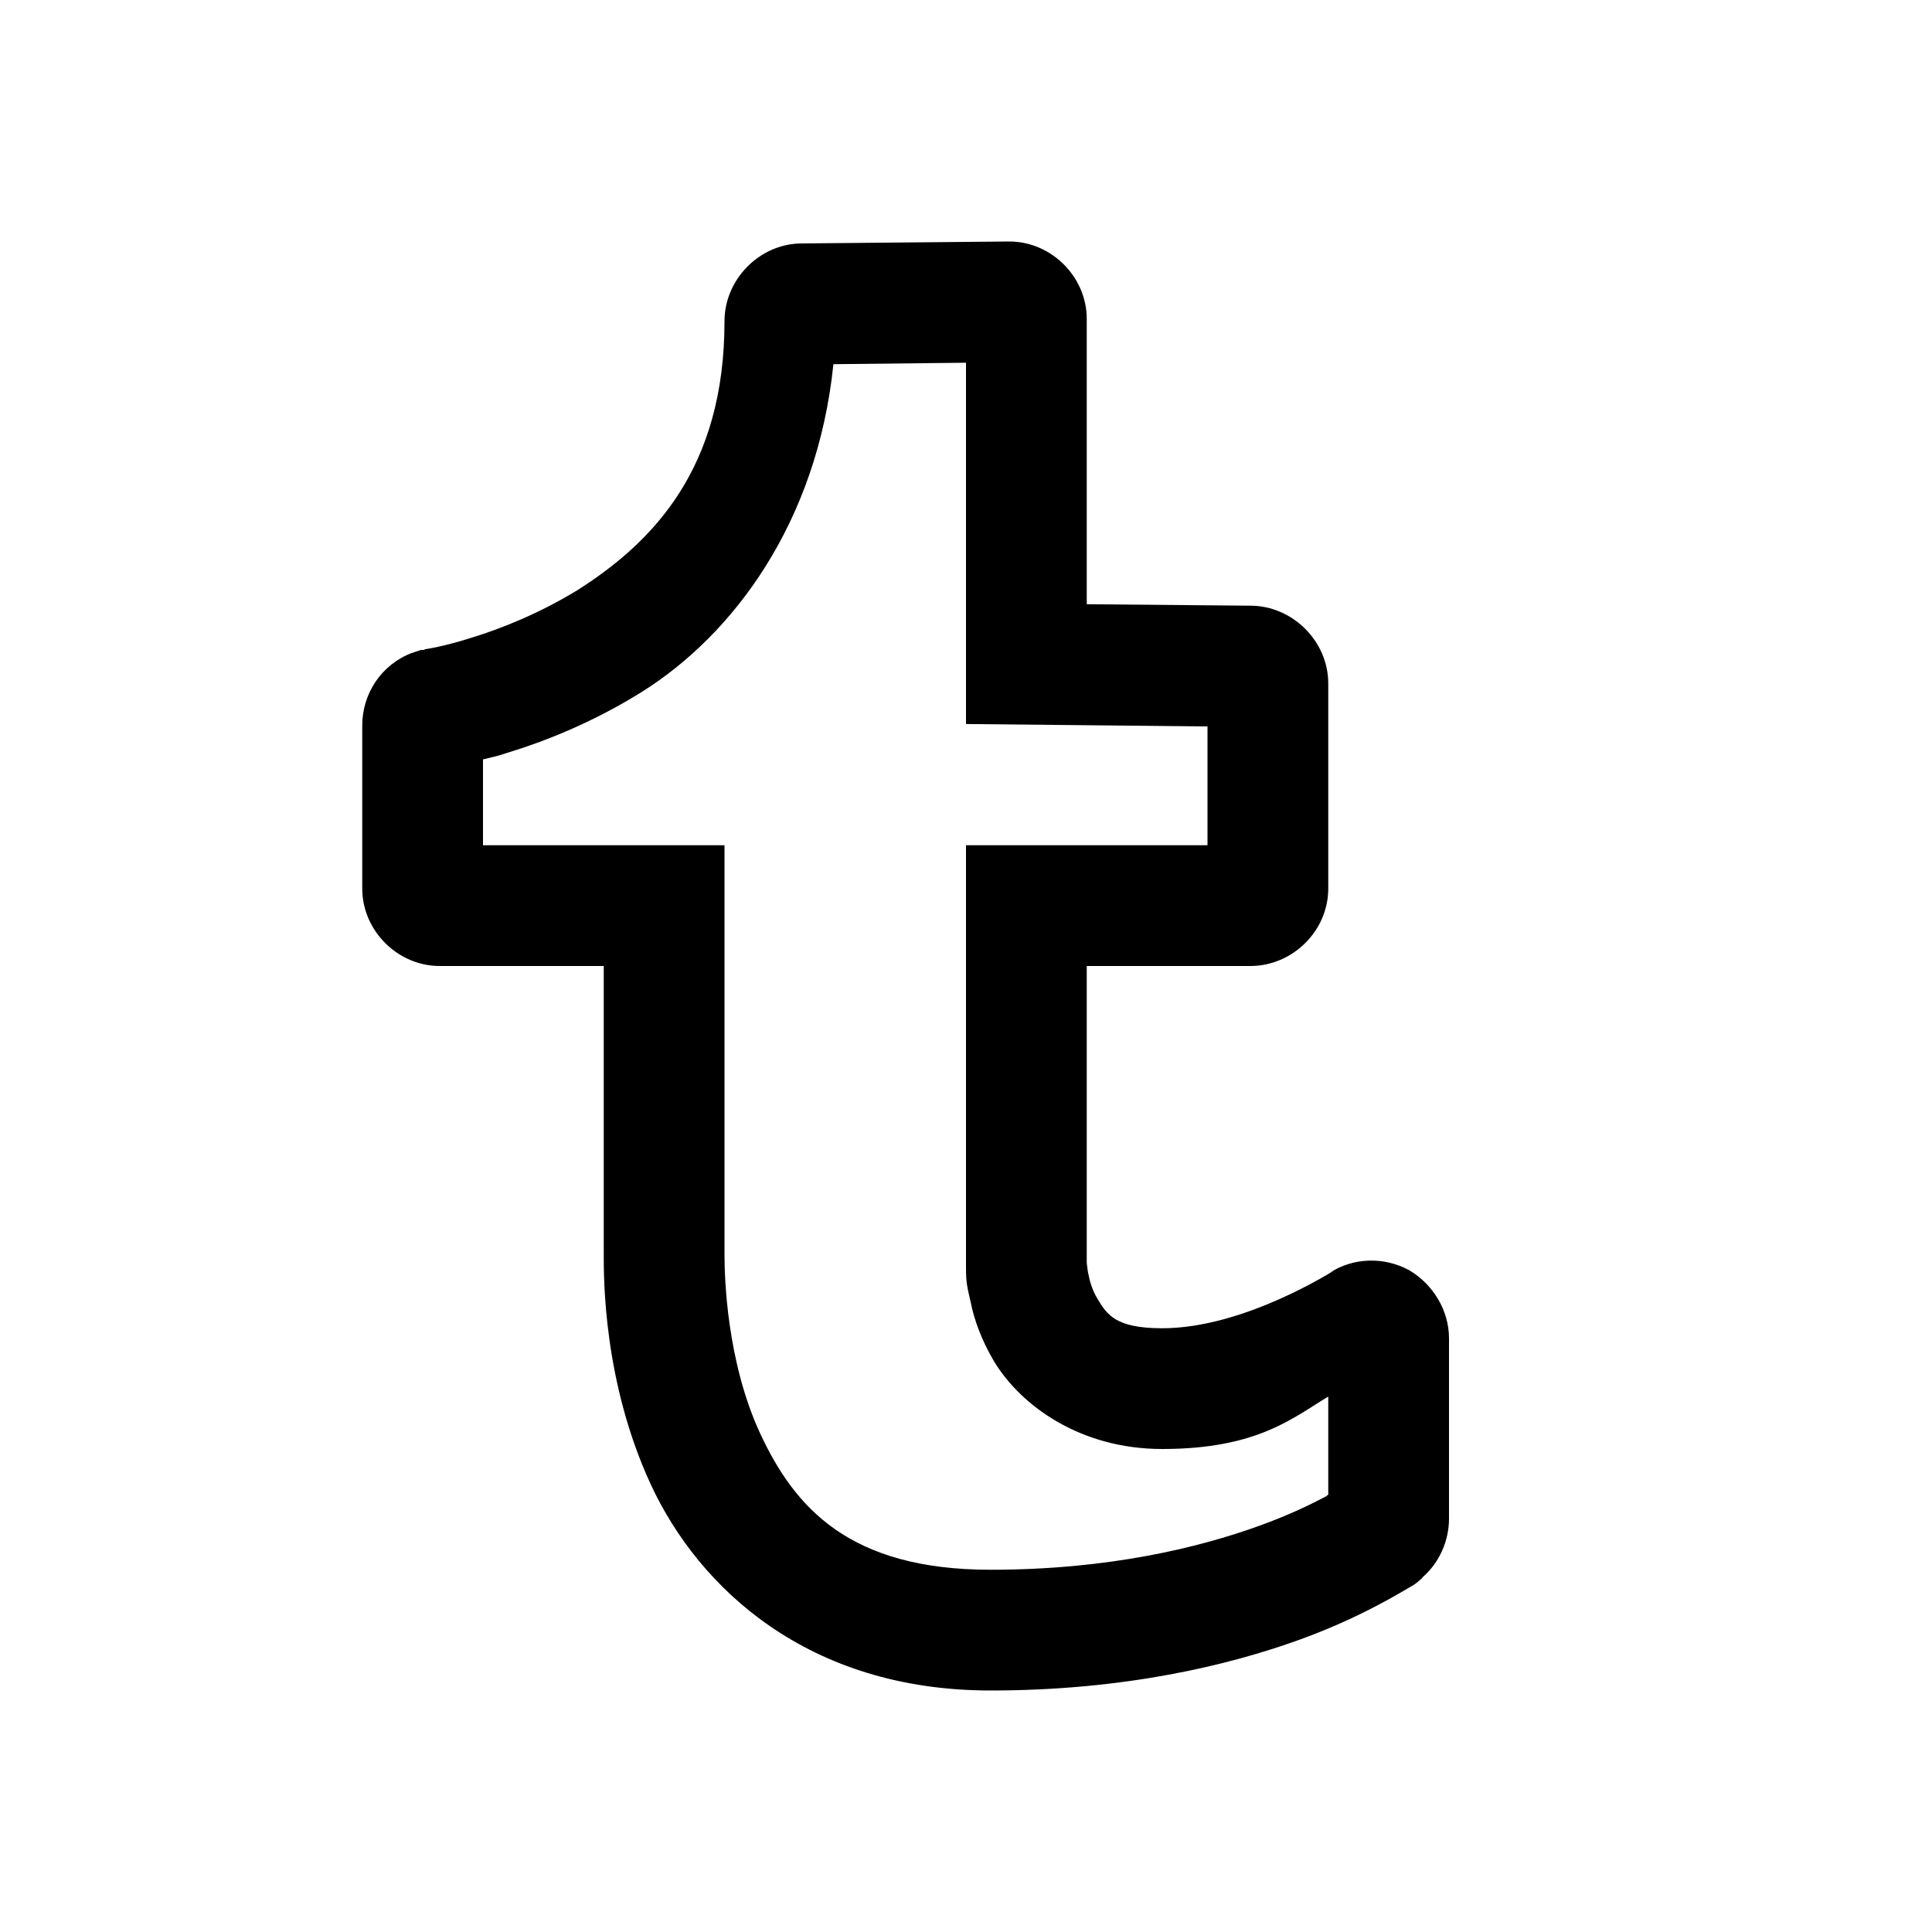
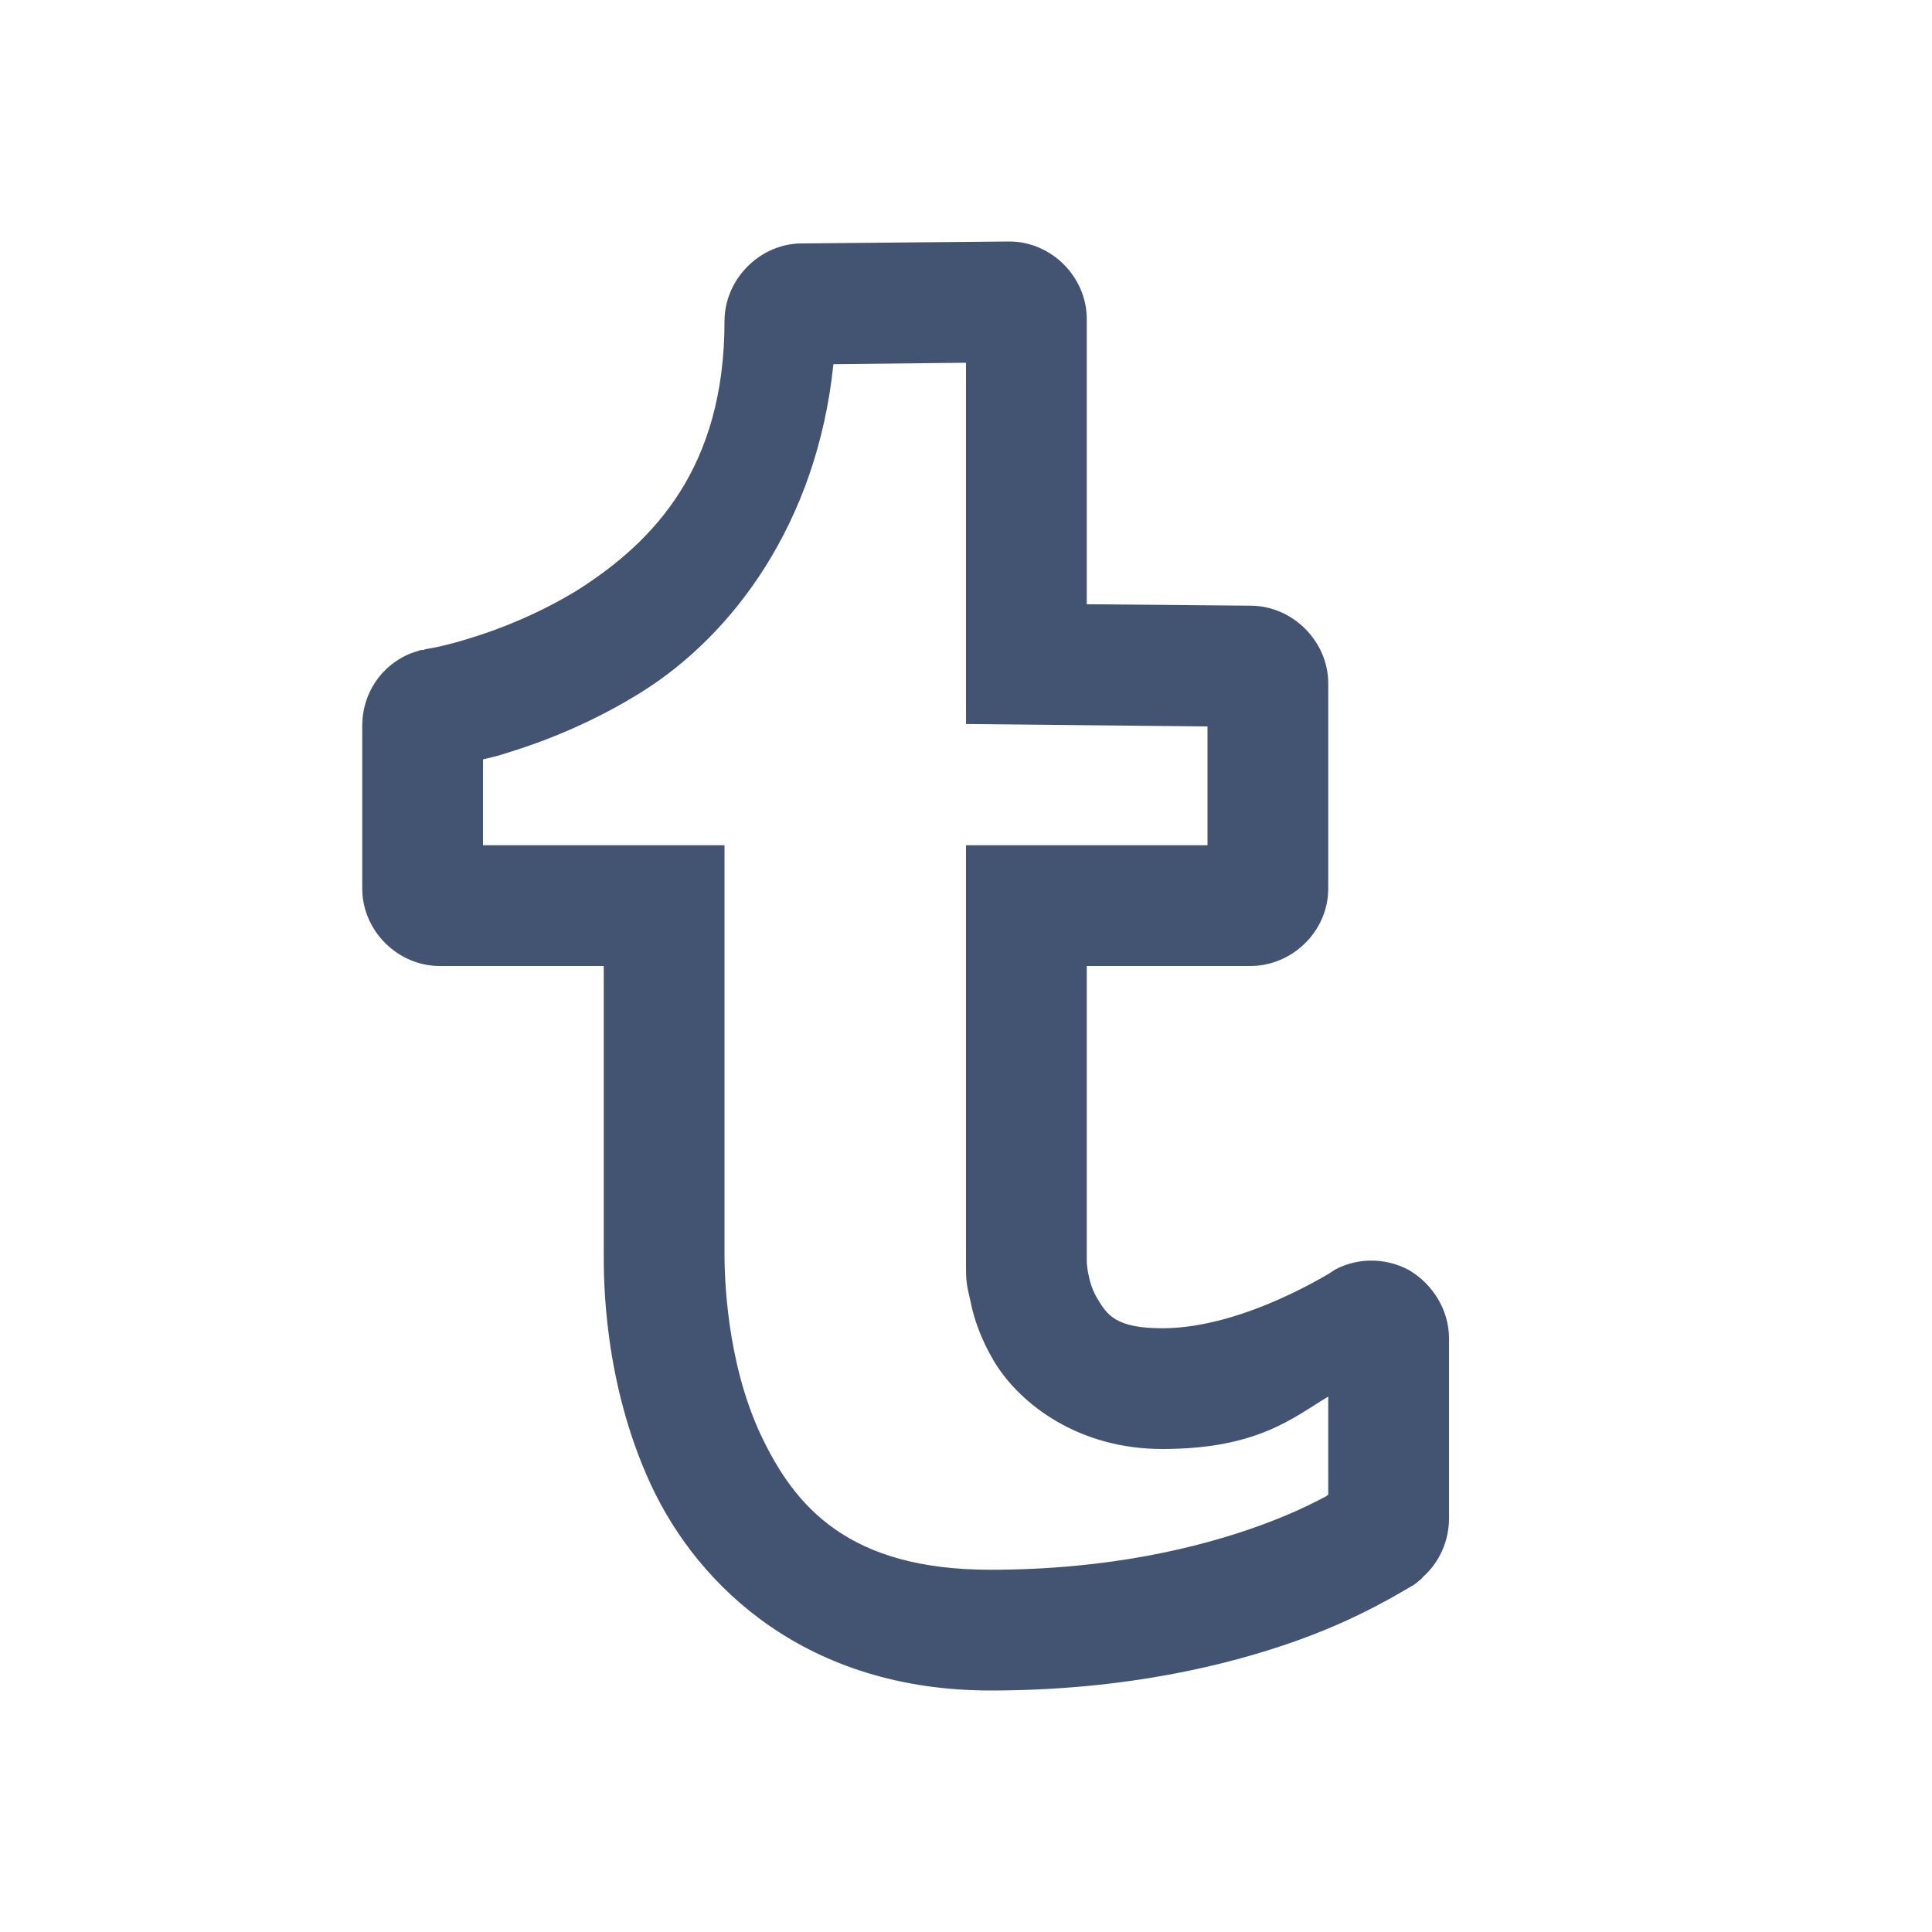
- <svg xmlns="http://www.w3.org/2000/svg" fill="#000000" viewBox="0 0 16 16" width="48px" height="48px">
+ <svg xmlns="http://www.w3.org/2000/svg" fill="rgb(67, 84, 115)" viewBox="0 0 16 16" width="48px" height="48px">
  <path d="M 8.355 2 L 6.641 2.016 C 6.293 2.016 6 2.312 6 2.66 C 6 3.875 5.414 4.484 4.789 4.883 C 4.473 5.078 4.148 5.207 3.906 5.281 C 3.785 5.32 3.684 5.344 3.617 5.359 C 3.582 5.367 3.551 5.371 3.531 5.375 C 3.523 5.375 3.516 5.379 3.508 5.383 C 3.508 5.383 3.504 5.383 3.5 5.383 C 3.496 5.383 3.492 5.383 3.484 5.383 C 3.477 5.387 3.426 5.402 3.426 5.402 L 3.422 5.406 L 3.414 5.406 C 3.156 5.504 3 5.746 3 6.008 L 3 7.359 C 3 7.707 3.293 8 3.641 8 L 5 8 L 5 10.387 C 5 10.586 4.996 11.445 5.391 12.297 C 5.789 13.152 6.691 14 8.203 14 C 9.309 14 10.172 13.793 10.766 13.578 C 11.066 13.469 11.297 13.355 11.461 13.266 C 11.543 13.223 11.605 13.184 11.656 13.156 C 11.703 13.125 11.691 13.145 11.777 13.07 L 11.781 13.062 L 11.785 13.059 C 11.922 12.938 12 12.758 12 12.578 L 12 11.082 C 12 10.852 11.867 10.637 11.676 10.523 L 11.672 10.52 L 11.664 10.516 C 11.465 10.41 11.211 10.41 11.008 10.543 L 11.059 10.516 C 11.047 10.52 10.309 11 9.625 11 C 9.238 11 9.168 10.887 9.09 10.758 C 9.051 10.695 9.027 10.621 9.016 10.562 C 9 10.504 9 10.406 9 10.5 L 9 8 L 10.355 8 C 10.703 8 11 7.711 11 7.359 L 11 5.66 C 11 5.309 10.703 5.016 10.355 5.016 L 9 5.004 L 9 2.641 C 9 2.293 8.707 2 8.359 2 Z M 8 3.004 L 8 5.996 L 10 6.016 L 10 7 L 8 7 L 8 10.5 C 8 10.617 8.008 10.652 8.039 10.785 C 8.066 10.922 8.125 11.094 8.234 11.277 C 8.453 11.637 8.941 12 9.625 12 C 10.418 12 10.711 11.738 11 11.566 L 11 12.379 C 10.992 12.383 10.992 12.383 10.984 12.391 C 10.859 12.457 10.676 12.547 10.426 12.637 C 9.93 12.816 9.184 13 8.203 13 C 7.031 13 6.582 12.484 6.297 11.875 C 6.016 11.27 6 10.57 6 10.387 L 6 7 L 4 7 L 4 6.289 C 4.066 6.273 4.121 6.262 4.203 6.234 C 4.508 6.141 4.91 5.984 5.32 5.727 C 6.066 5.258 6.766 4.336 6.902 3.016 Z" />
</svg>
